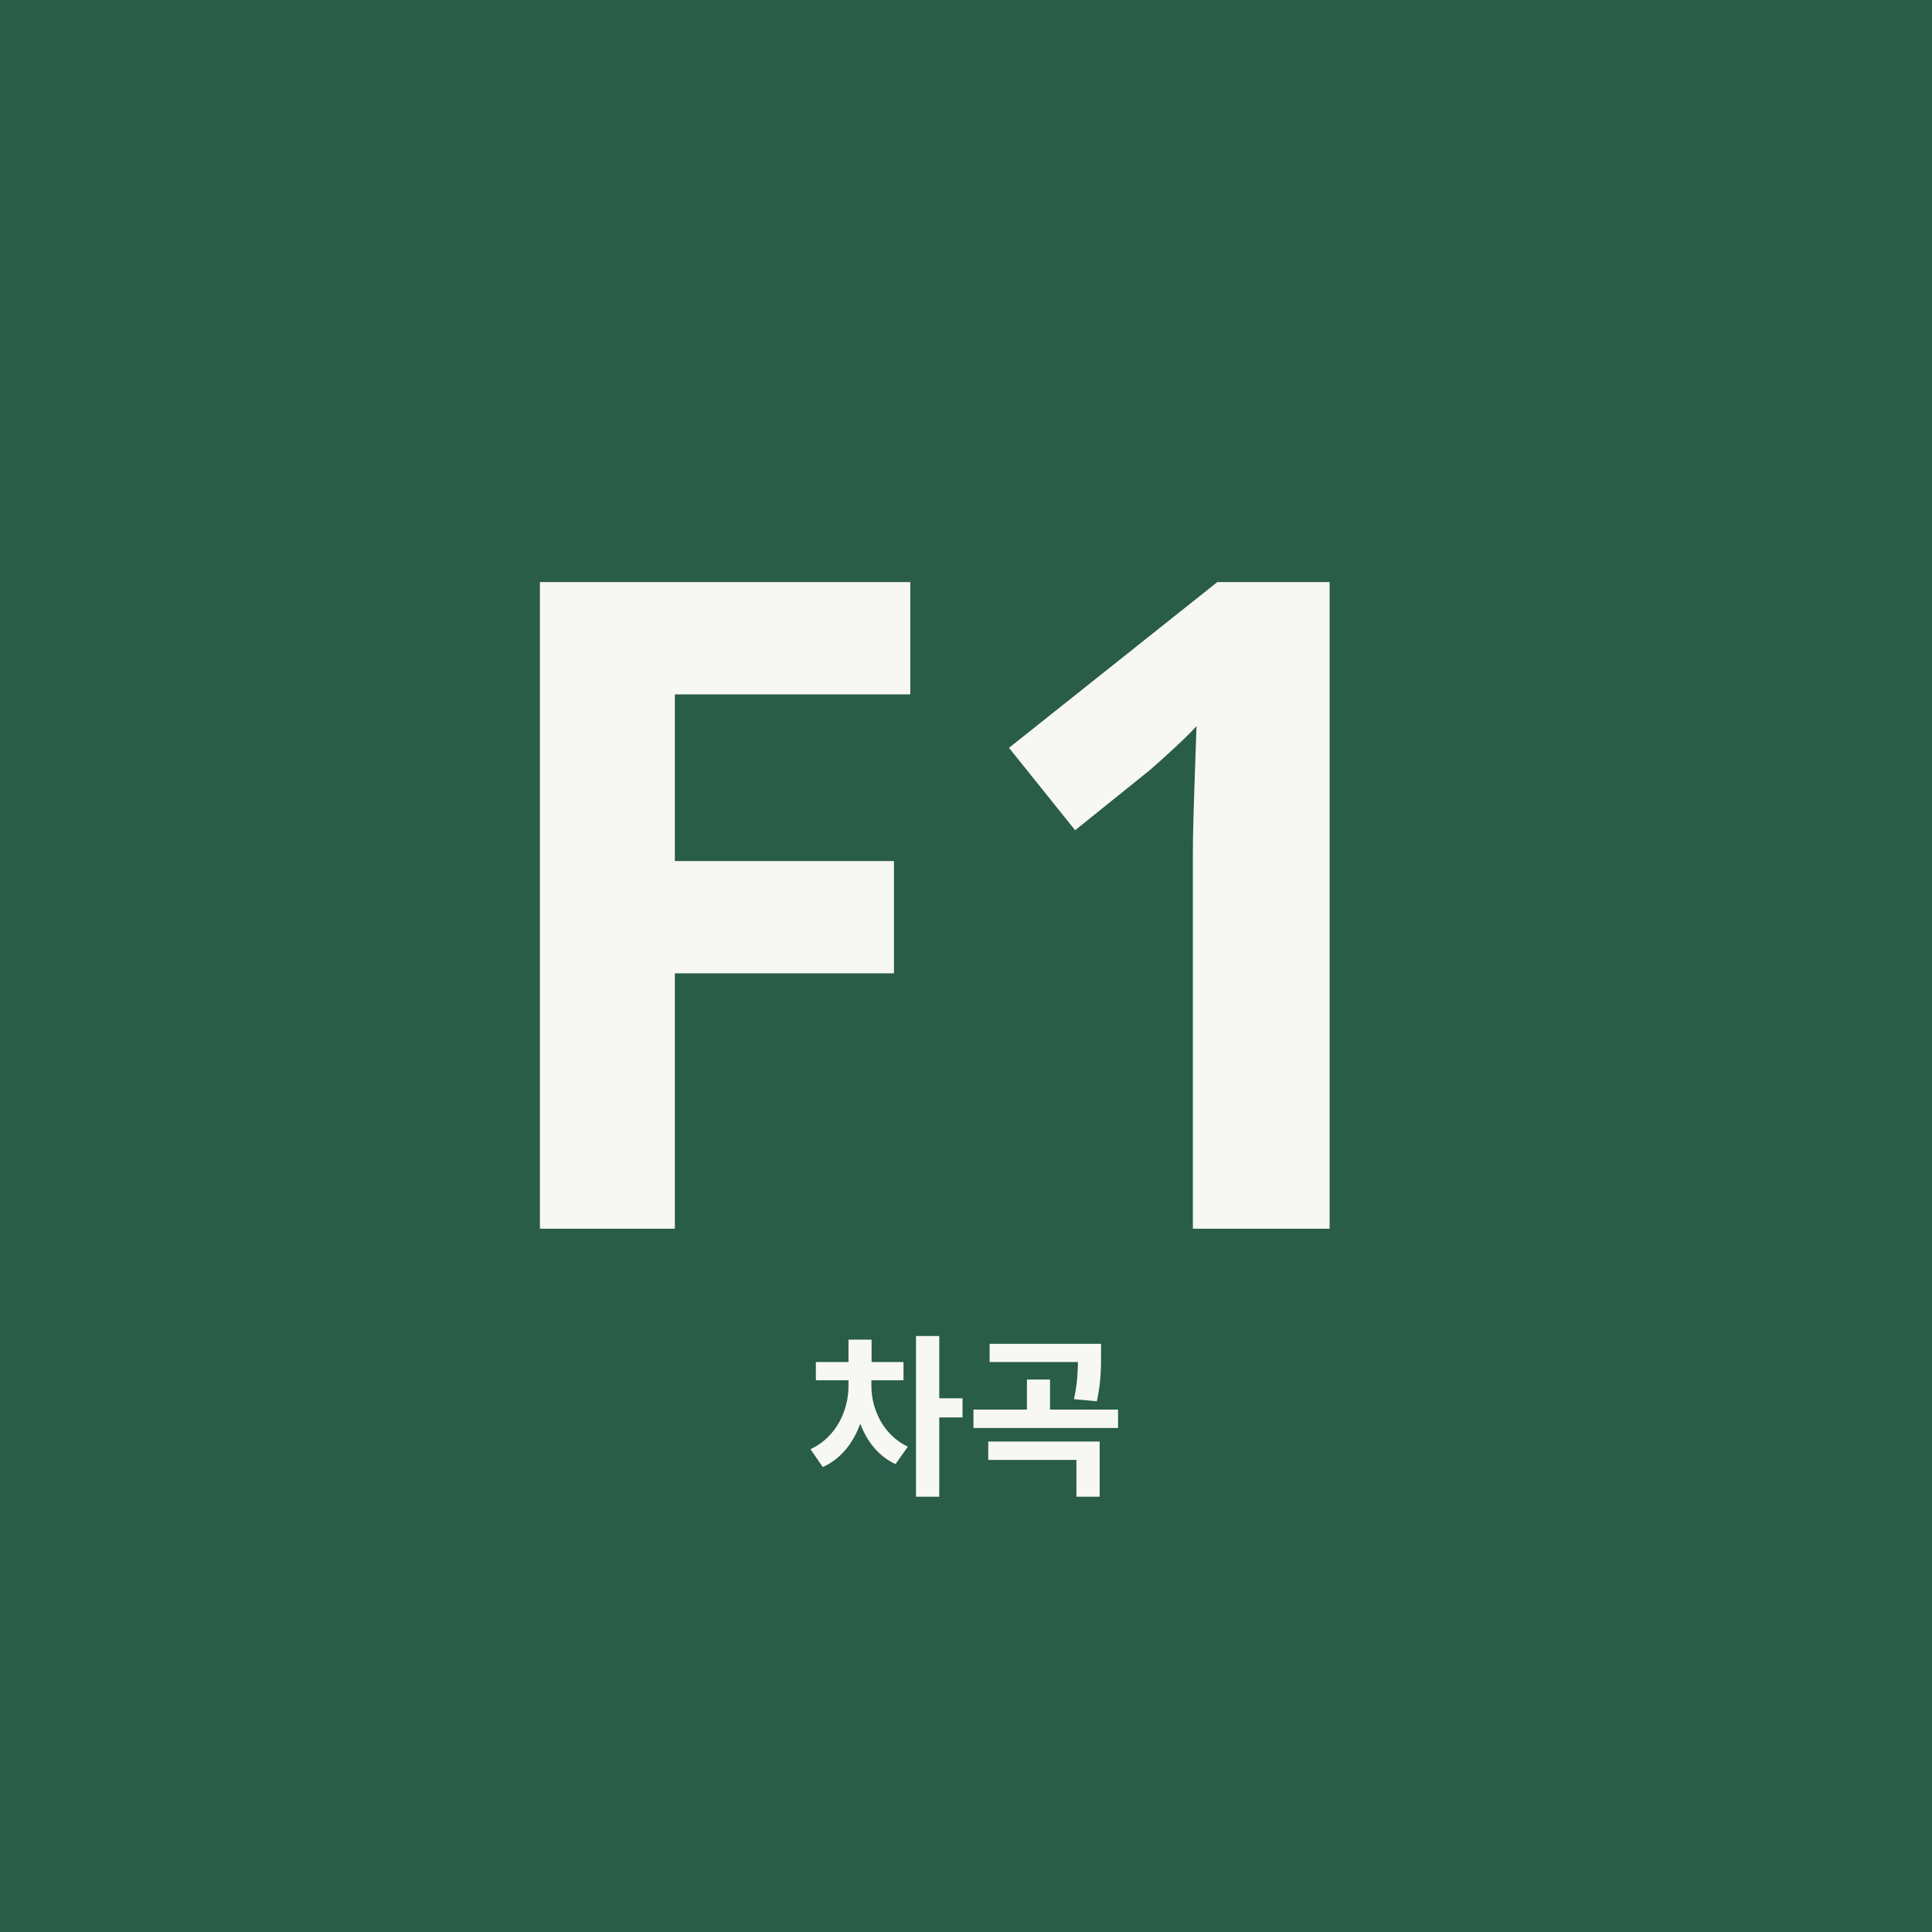
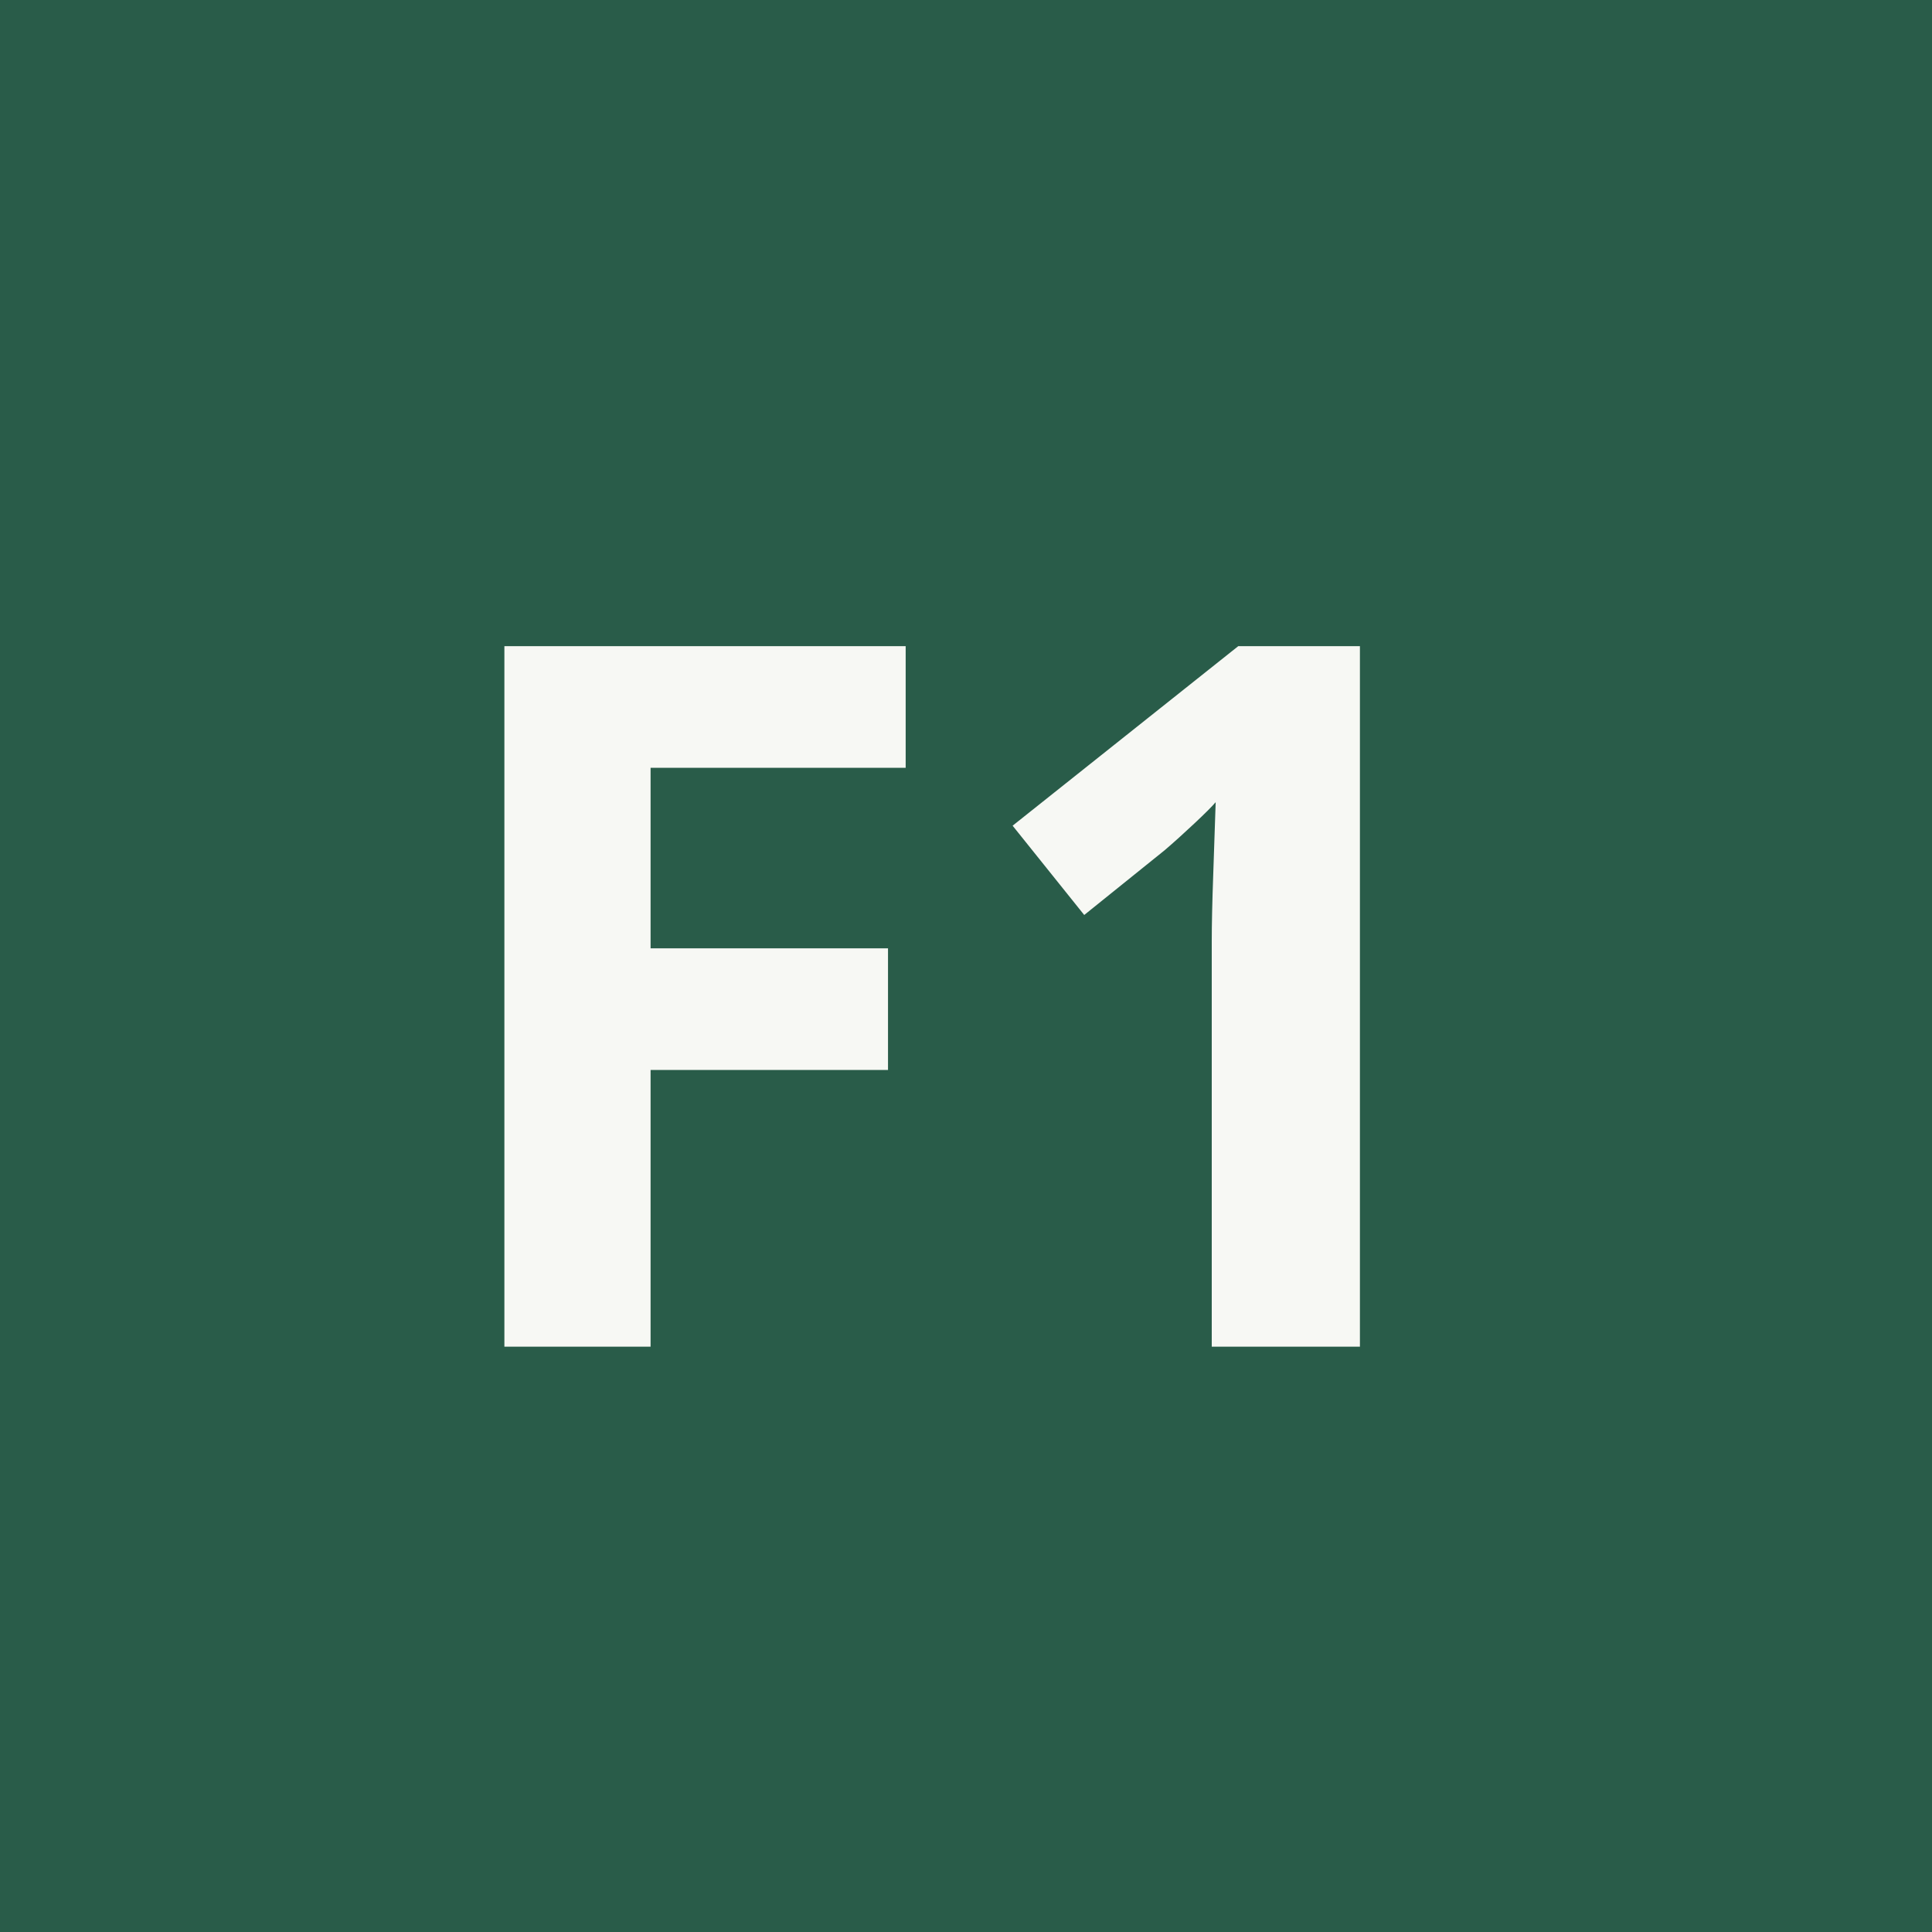
<svg xmlns="http://www.w3.org/2000/svg" width="1024" height="1024" viewBox="0 0 1024 1024">
  <rect width="1024" height="1024" fill="#295C49" />
  <g fill="#F7F8F4" font-family="Noto Sans KR" font-weight="700" text-anchor="middle">
-     <text x="512" y="465" dominant-baseline="central" font-size="480">F1</text>
-     <text x="512" y="745" dominant-baseline="central" font-size="92">차곡</text>
+     <text x="512" y="512" dominant-baseline="central" font-size="520">F1</text>
  </g>
</svg>
